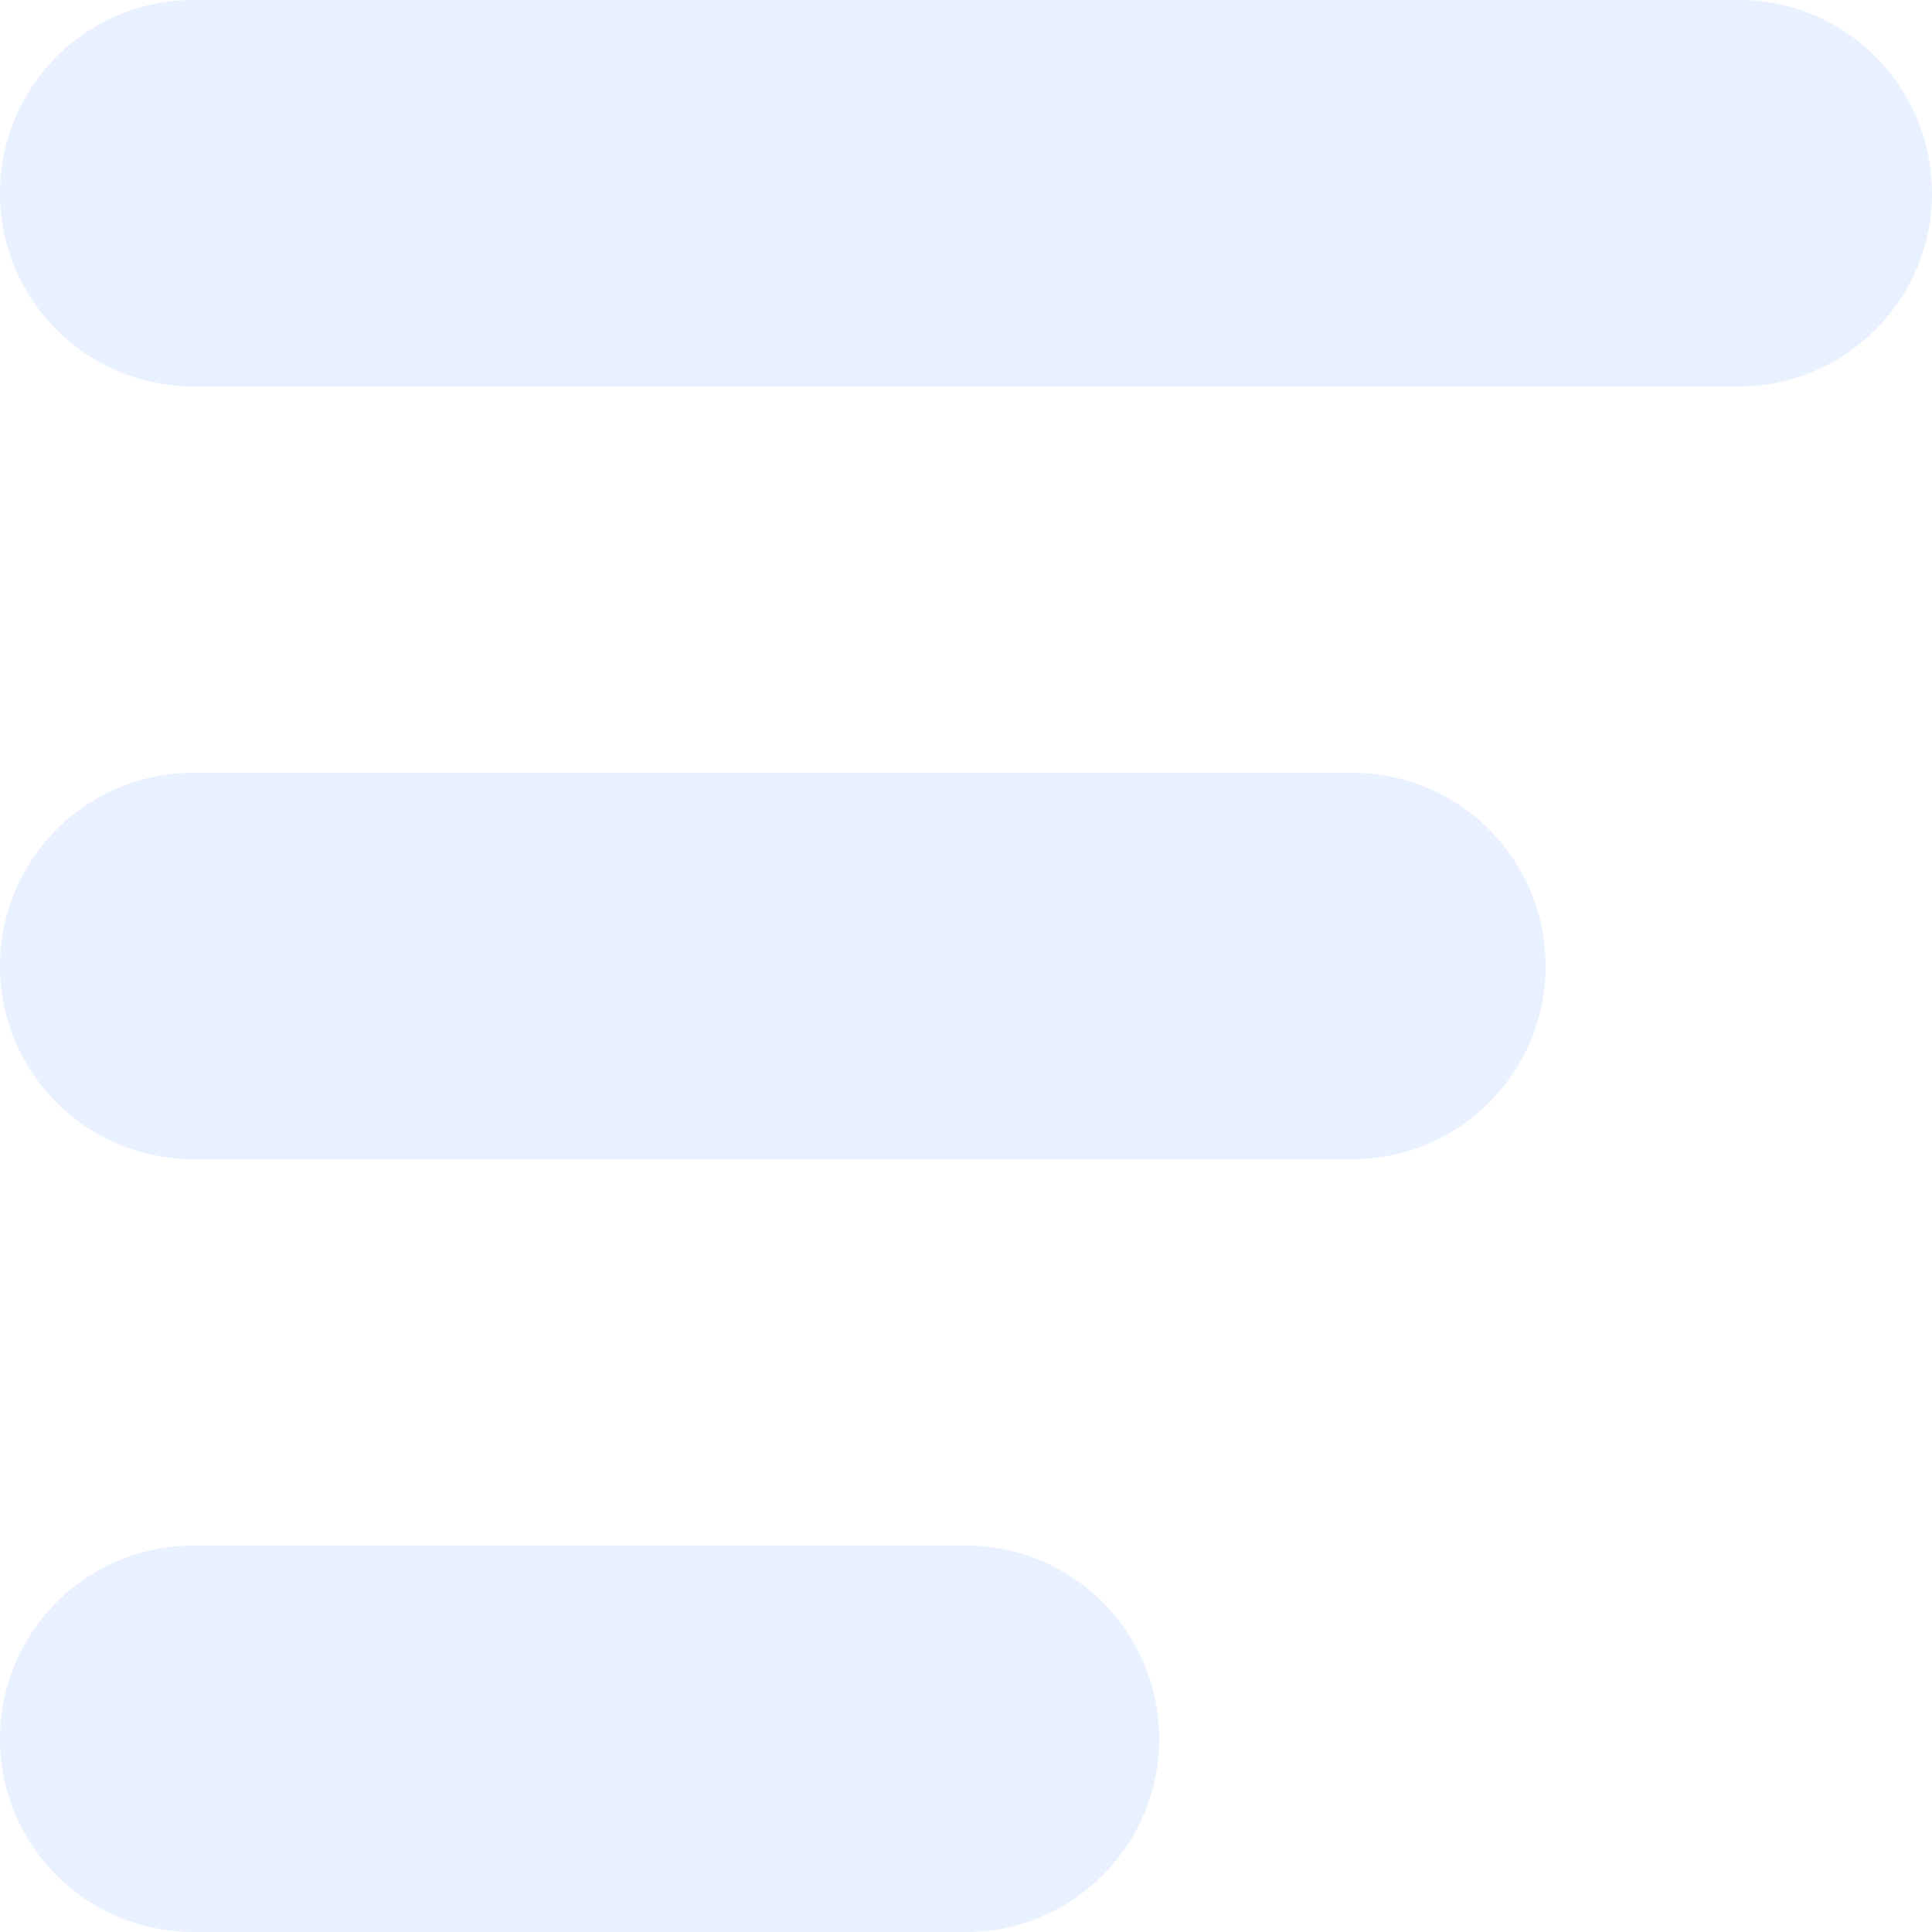
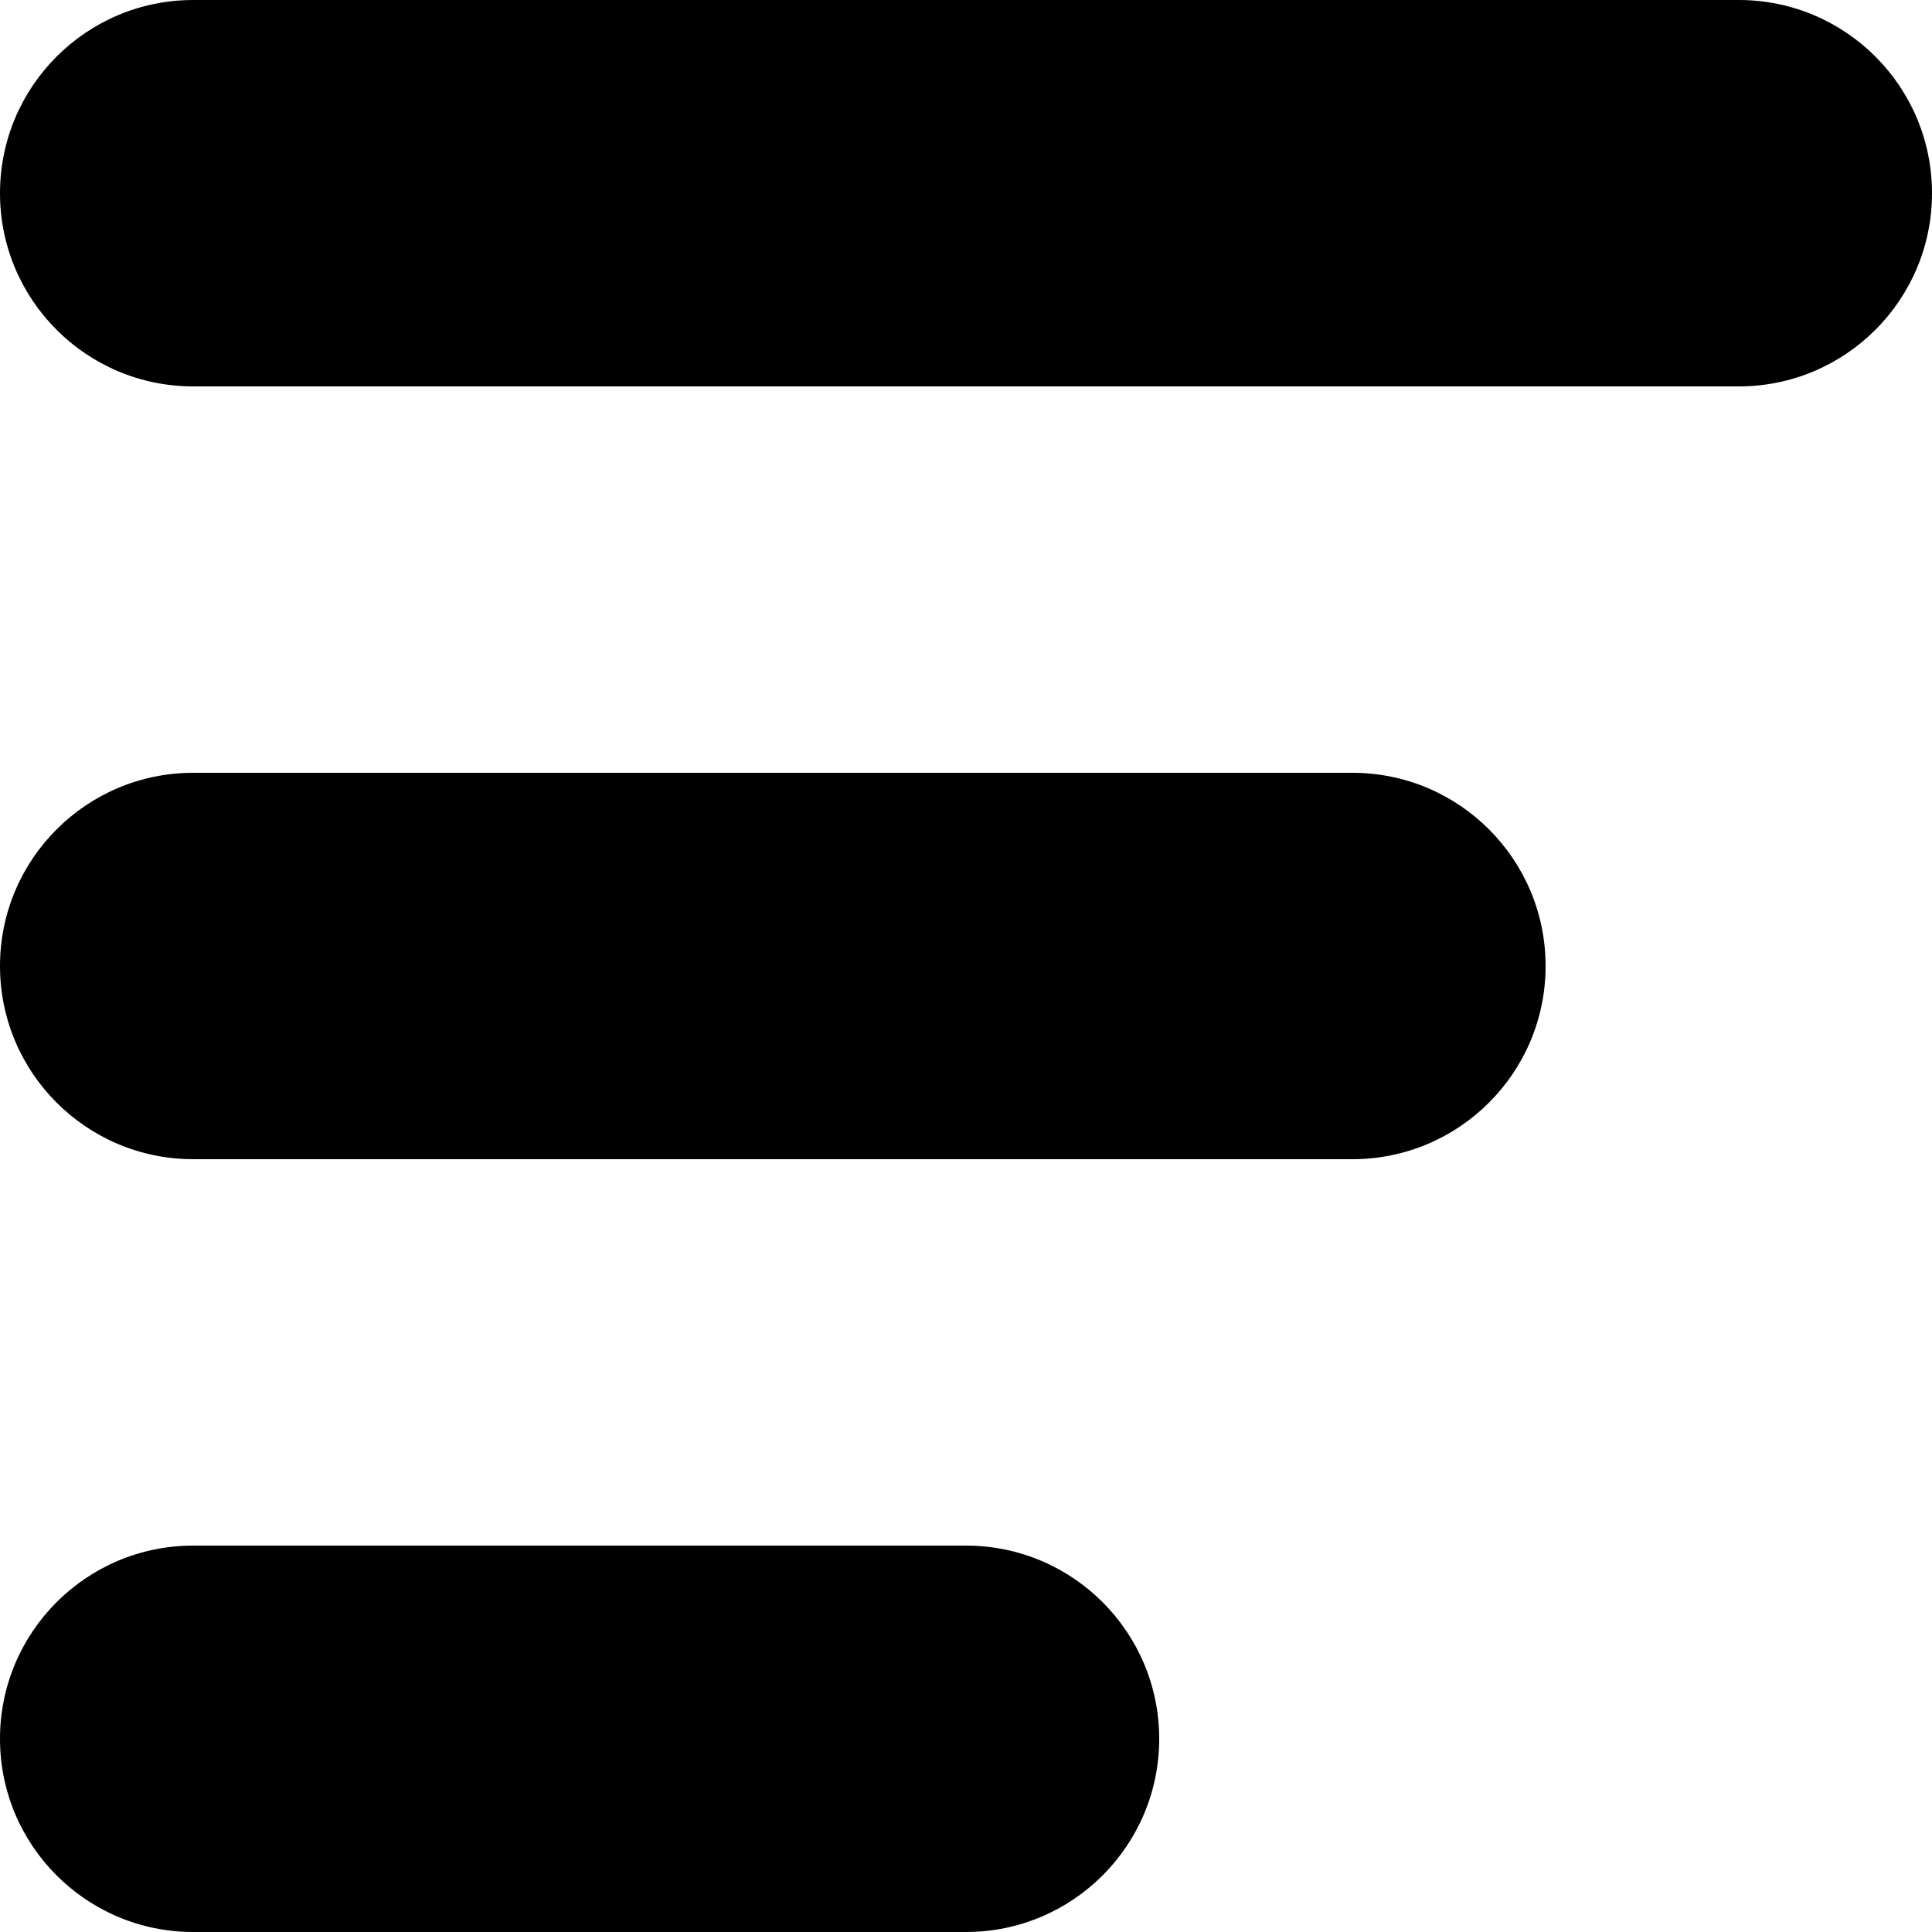
<svg xmlns="http://www.w3.org/2000/svg" width="10" height="10" viewBox="0 0 10 10">
-   <g fill="#DBE6FF" fill-opacity=".602" fill-rule="evenodd">
+   <g fill="currentColor" fill-rule="evenodd">
    <rect width="10" height="2" rx="1" />
    <rect width="8" height="2" y="4" rx="1" />
    <rect width="6" height="2" y="8" rx="1" />
  </g>
</svg>
